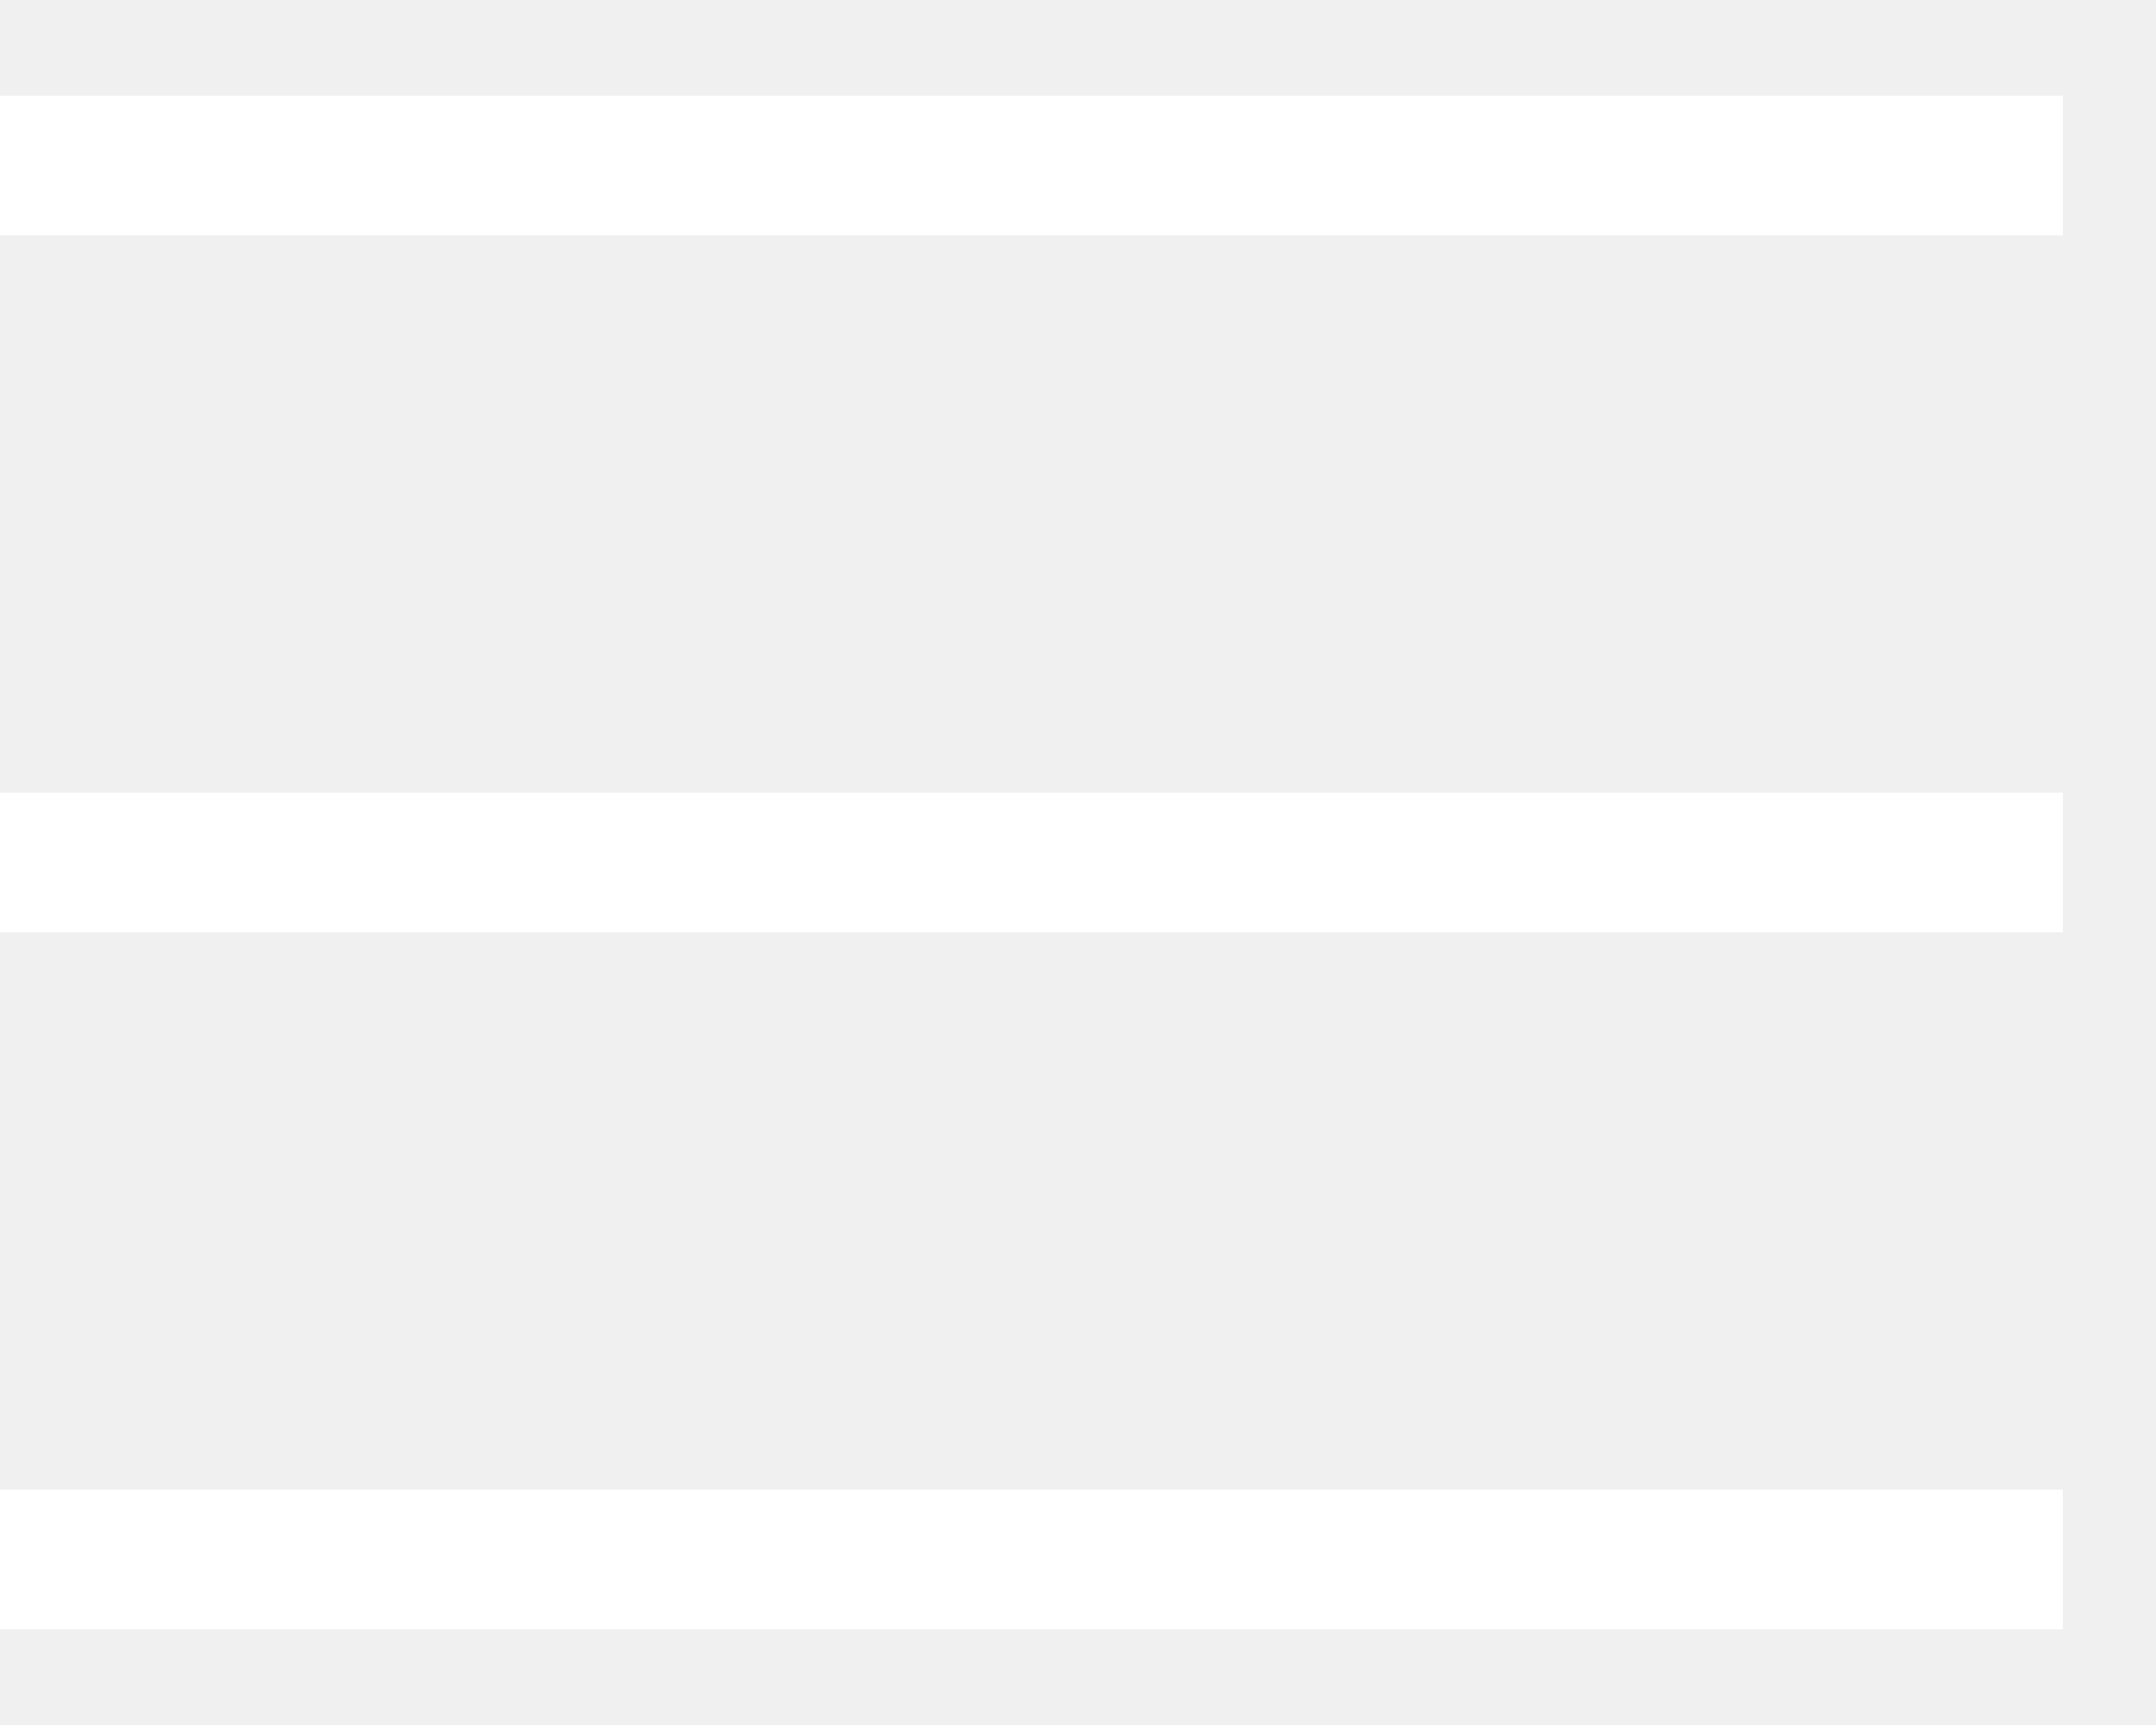
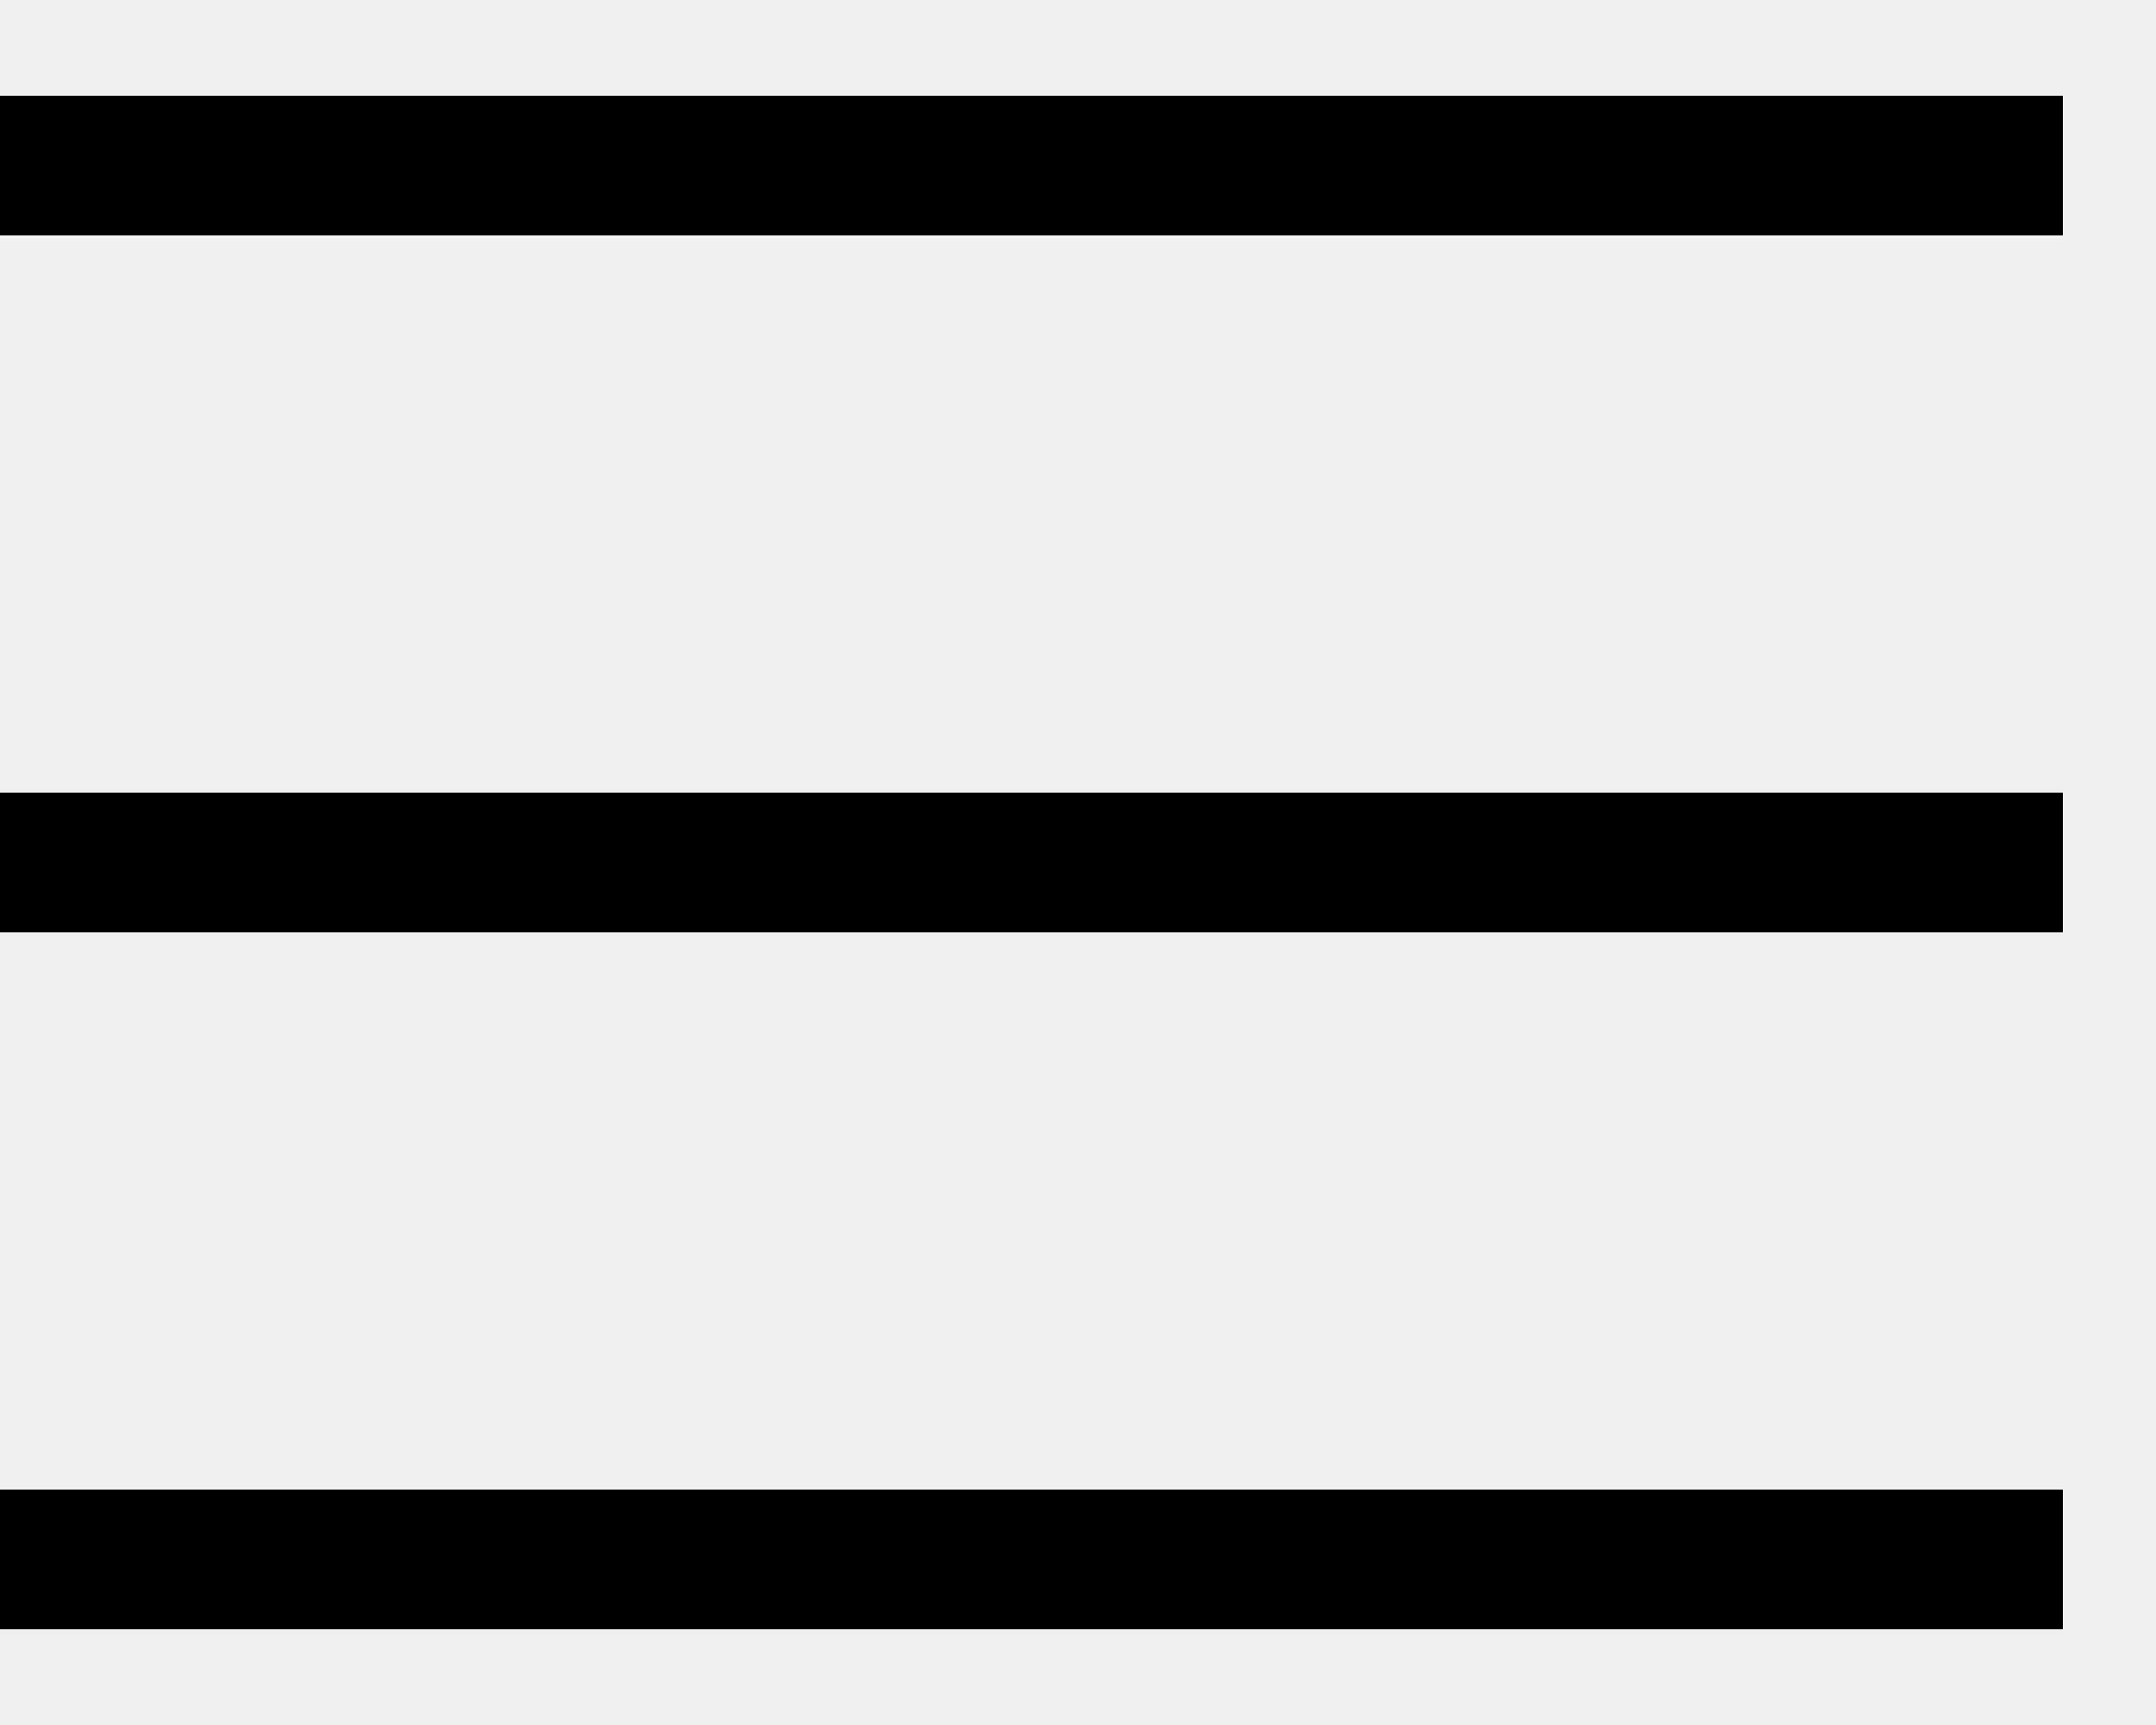
<svg xmlns="http://www.w3.org/2000/svg" width="20" height="16" viewBox="0 0 20 16" fill="none">
-   <path d="M0 13.817L19.136 13.817V15.112L0 15.112L0 13.817Z" fill="white" />
-   <path d="M0 7.352L19.136 7.352V8.648H0L0 7.352Z" fill="white" />
-   <path d="M0 0.888L19.136 0.888V2.183L0 2.183L0 0.888Z" fill="white" />
+   <path d="M0 13.817L19.136 13.817V15.112L0 15.112L0 13.817 M0 7.352L19.136 7.352V8.648H0L0 7.352 M0 0.888L19.136 0.888V2.183L0 2.183L0 0.888Z" fill="currentColor" />
</svg>
